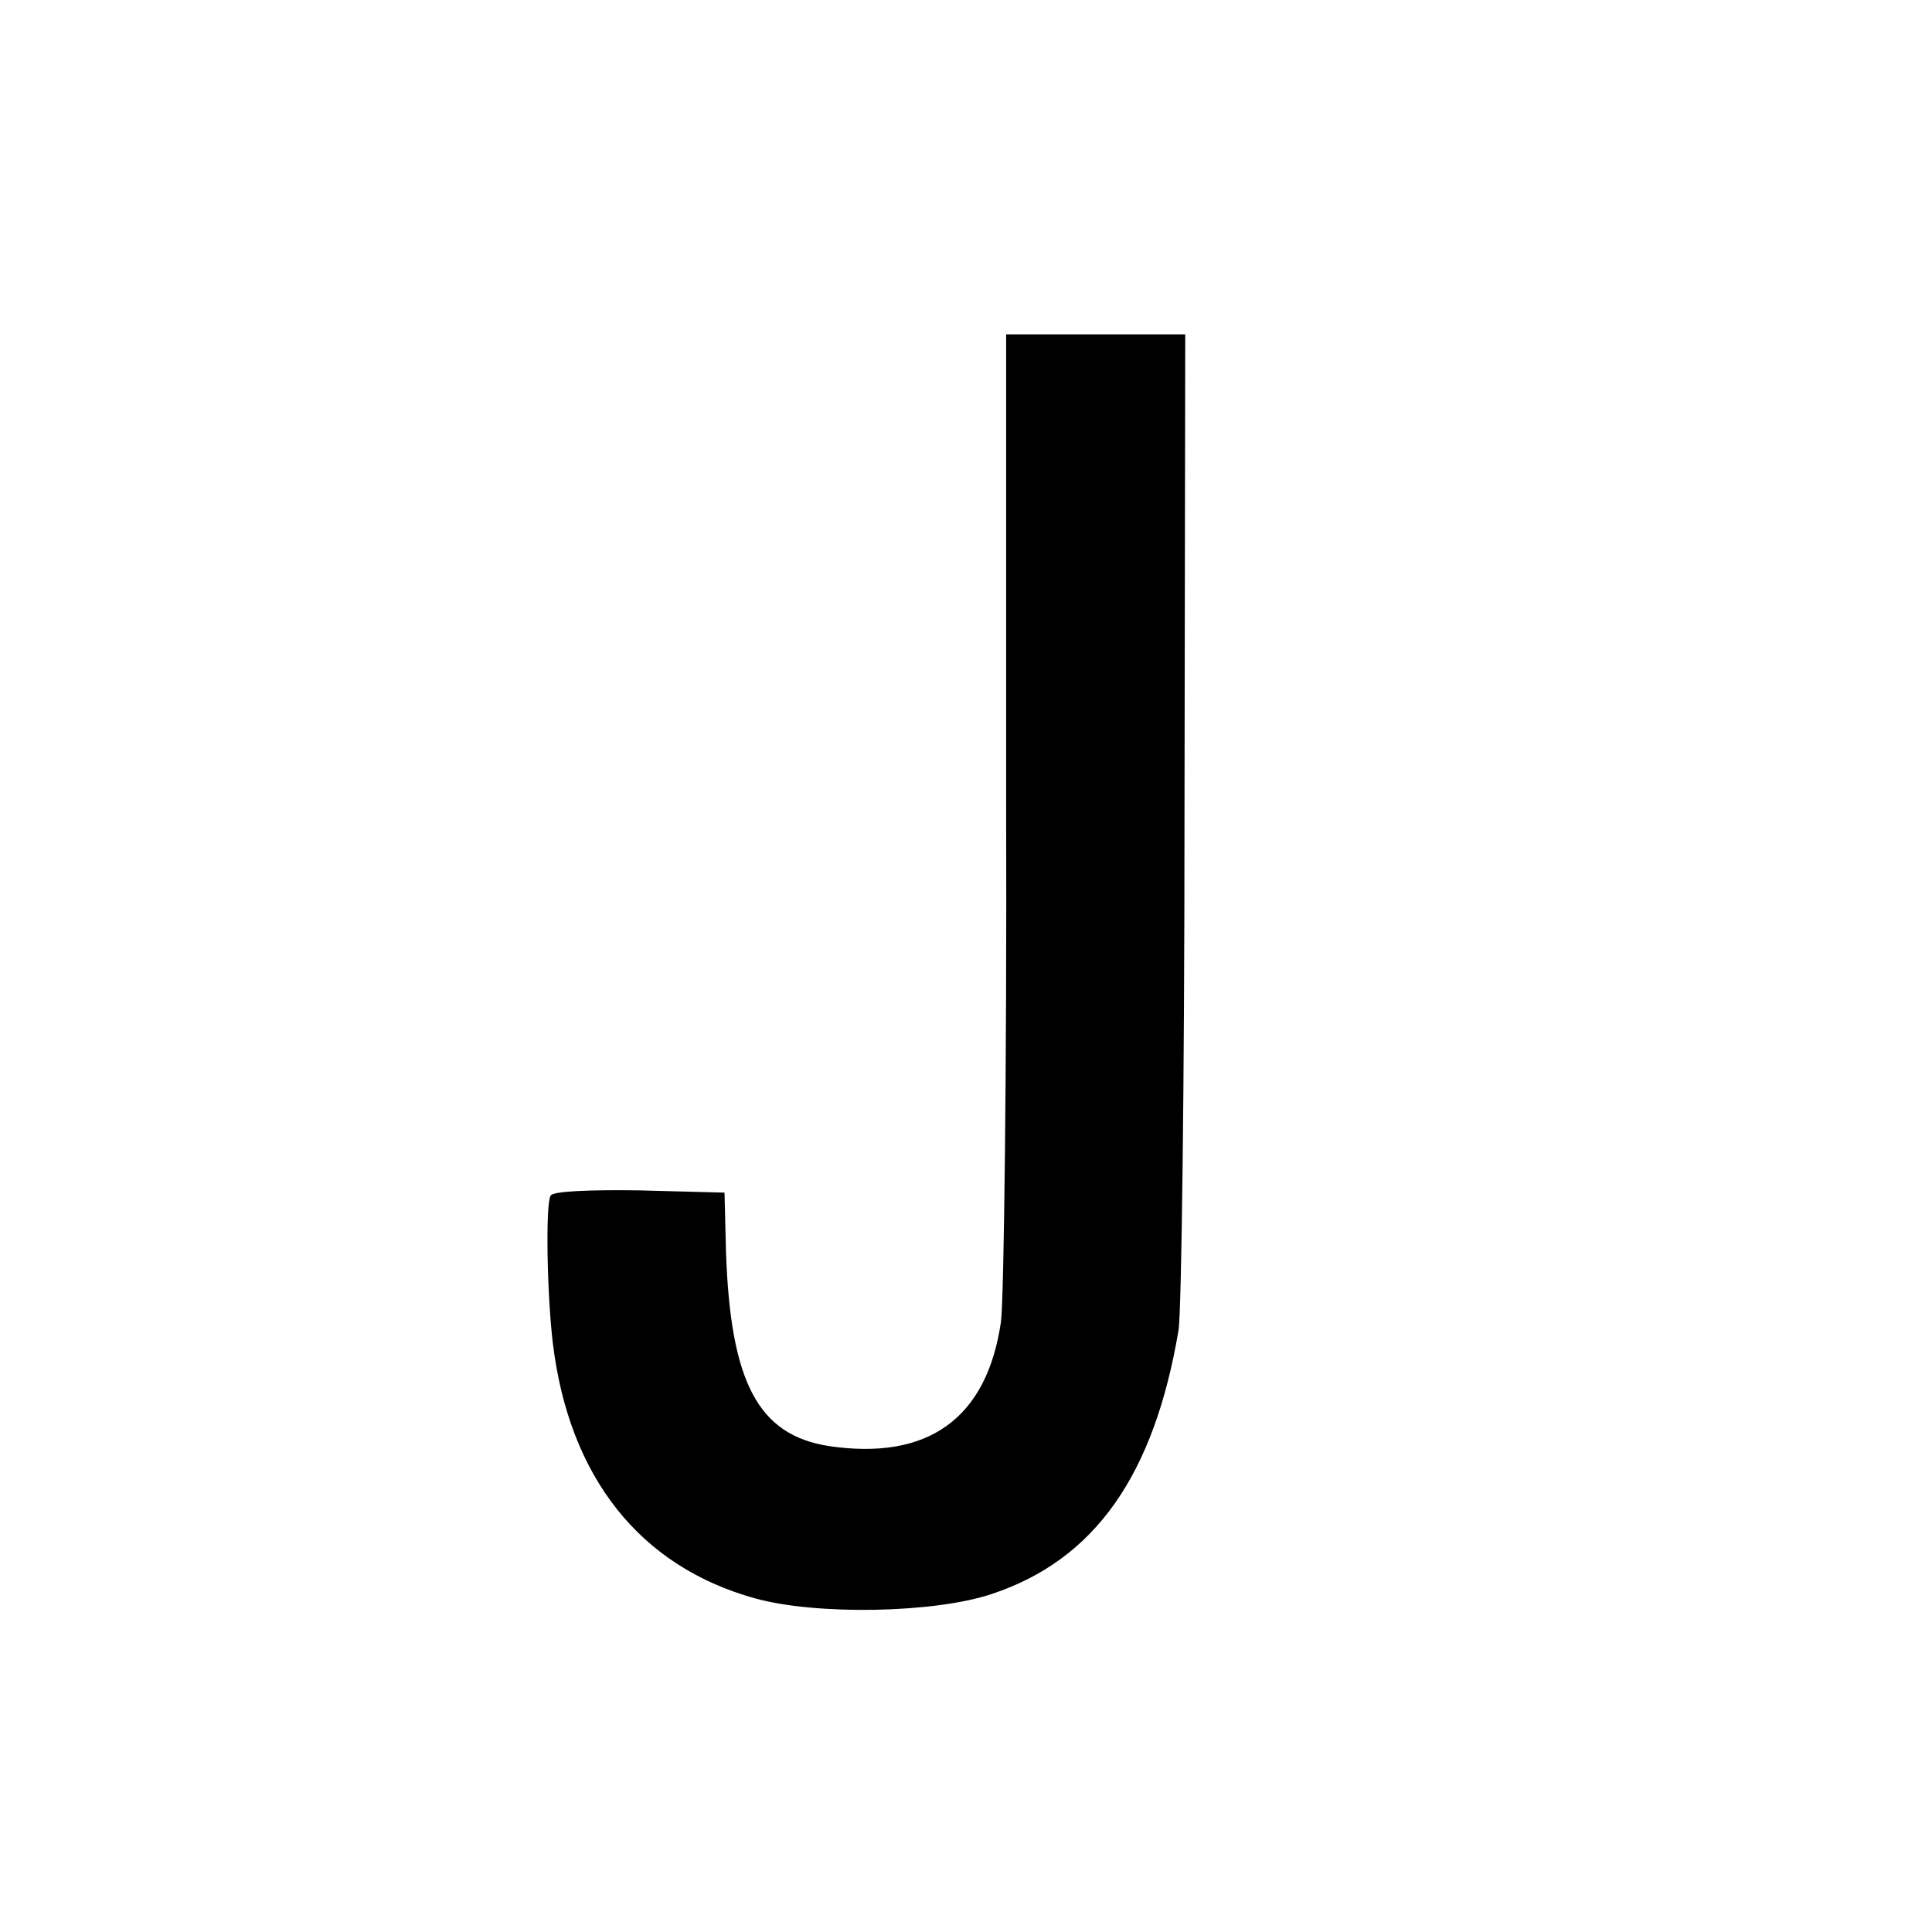
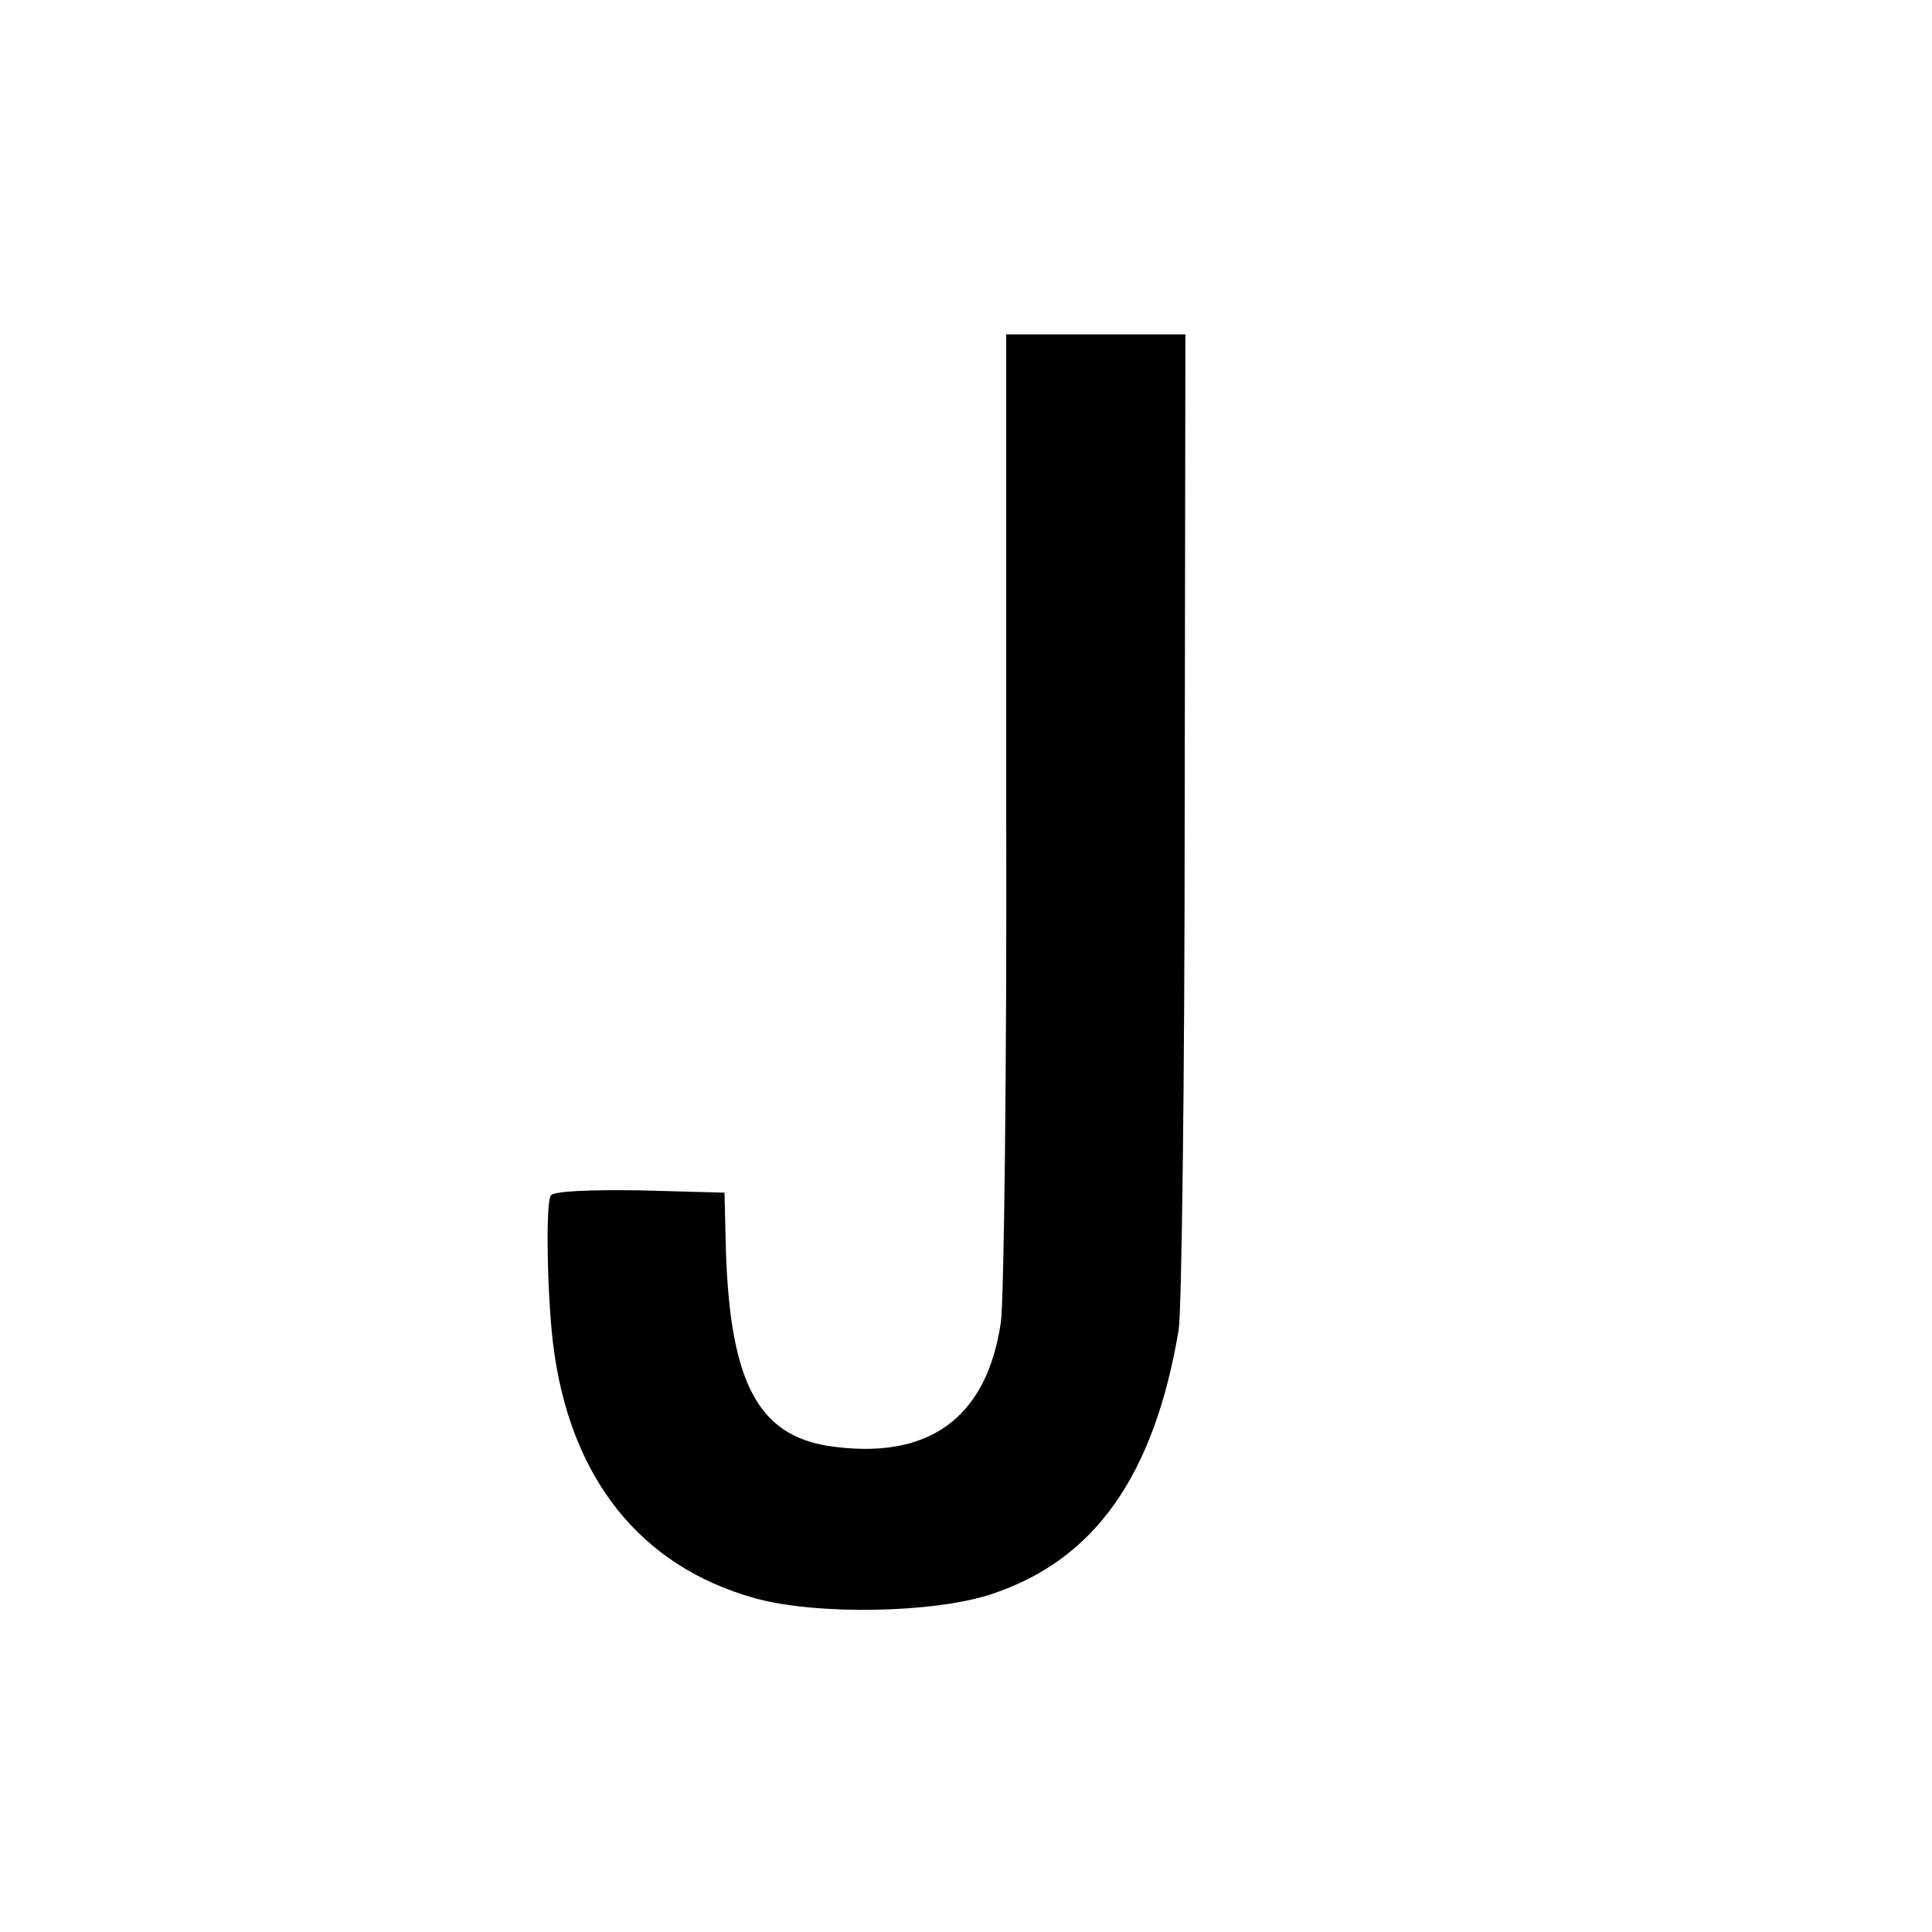
- <svg xmlns="http://www.w3.org/2000/svg" version="1.0" width="16pt" height="16pt" viewBox="0 0 16 16" preserveAspectRatio="xMidYMid meet">
-   <g transform="translate(0,16) scale(0.006154,-0.006154)" fill="#000000" stroke="none">
-     <path d="M1354 1513 c1 -351 -3 -662 -7 -692 -19 -130 -98 -187 -232 -167 -95 15 -132 86 -138 261 l-2 80 -114 3 c-66 1 -117 -1 -120 -7 -7 -11 -5 -132 3 -199 22 -180 117 -300 272 -343 83 -23 242 -20 319 6 138 46 218 159 251 355 4 25 8 336 8 693 l1 647 -120 0 -121 0 0 -637z" />
-   </g>
+ <svg xmlns="http://www.w3.org/2000/svg" version="1" width="21.333" height="21.333" viewBox="0 0 16 16">
+   <path d="M8.333 6.689c.006 2.16-.019 4.074-.044 4.259-.116.8-.603 1.15-1.427 1.027-.585-.092-.813-.529-.85-1.606L6 9.877l-.7-.019c-.407-.006-.72.006-.739.043-.043.068-.03.813.019 1.225.135 1.108.72 1.846 1.673 2.11.511.142 1.49.124 1.964-.036.849-.283 1.341-.979 1.544-2.185.025-.154.05-2.067.05-4.264l.006-3.982H8.333v3.92z" />
</svg>
